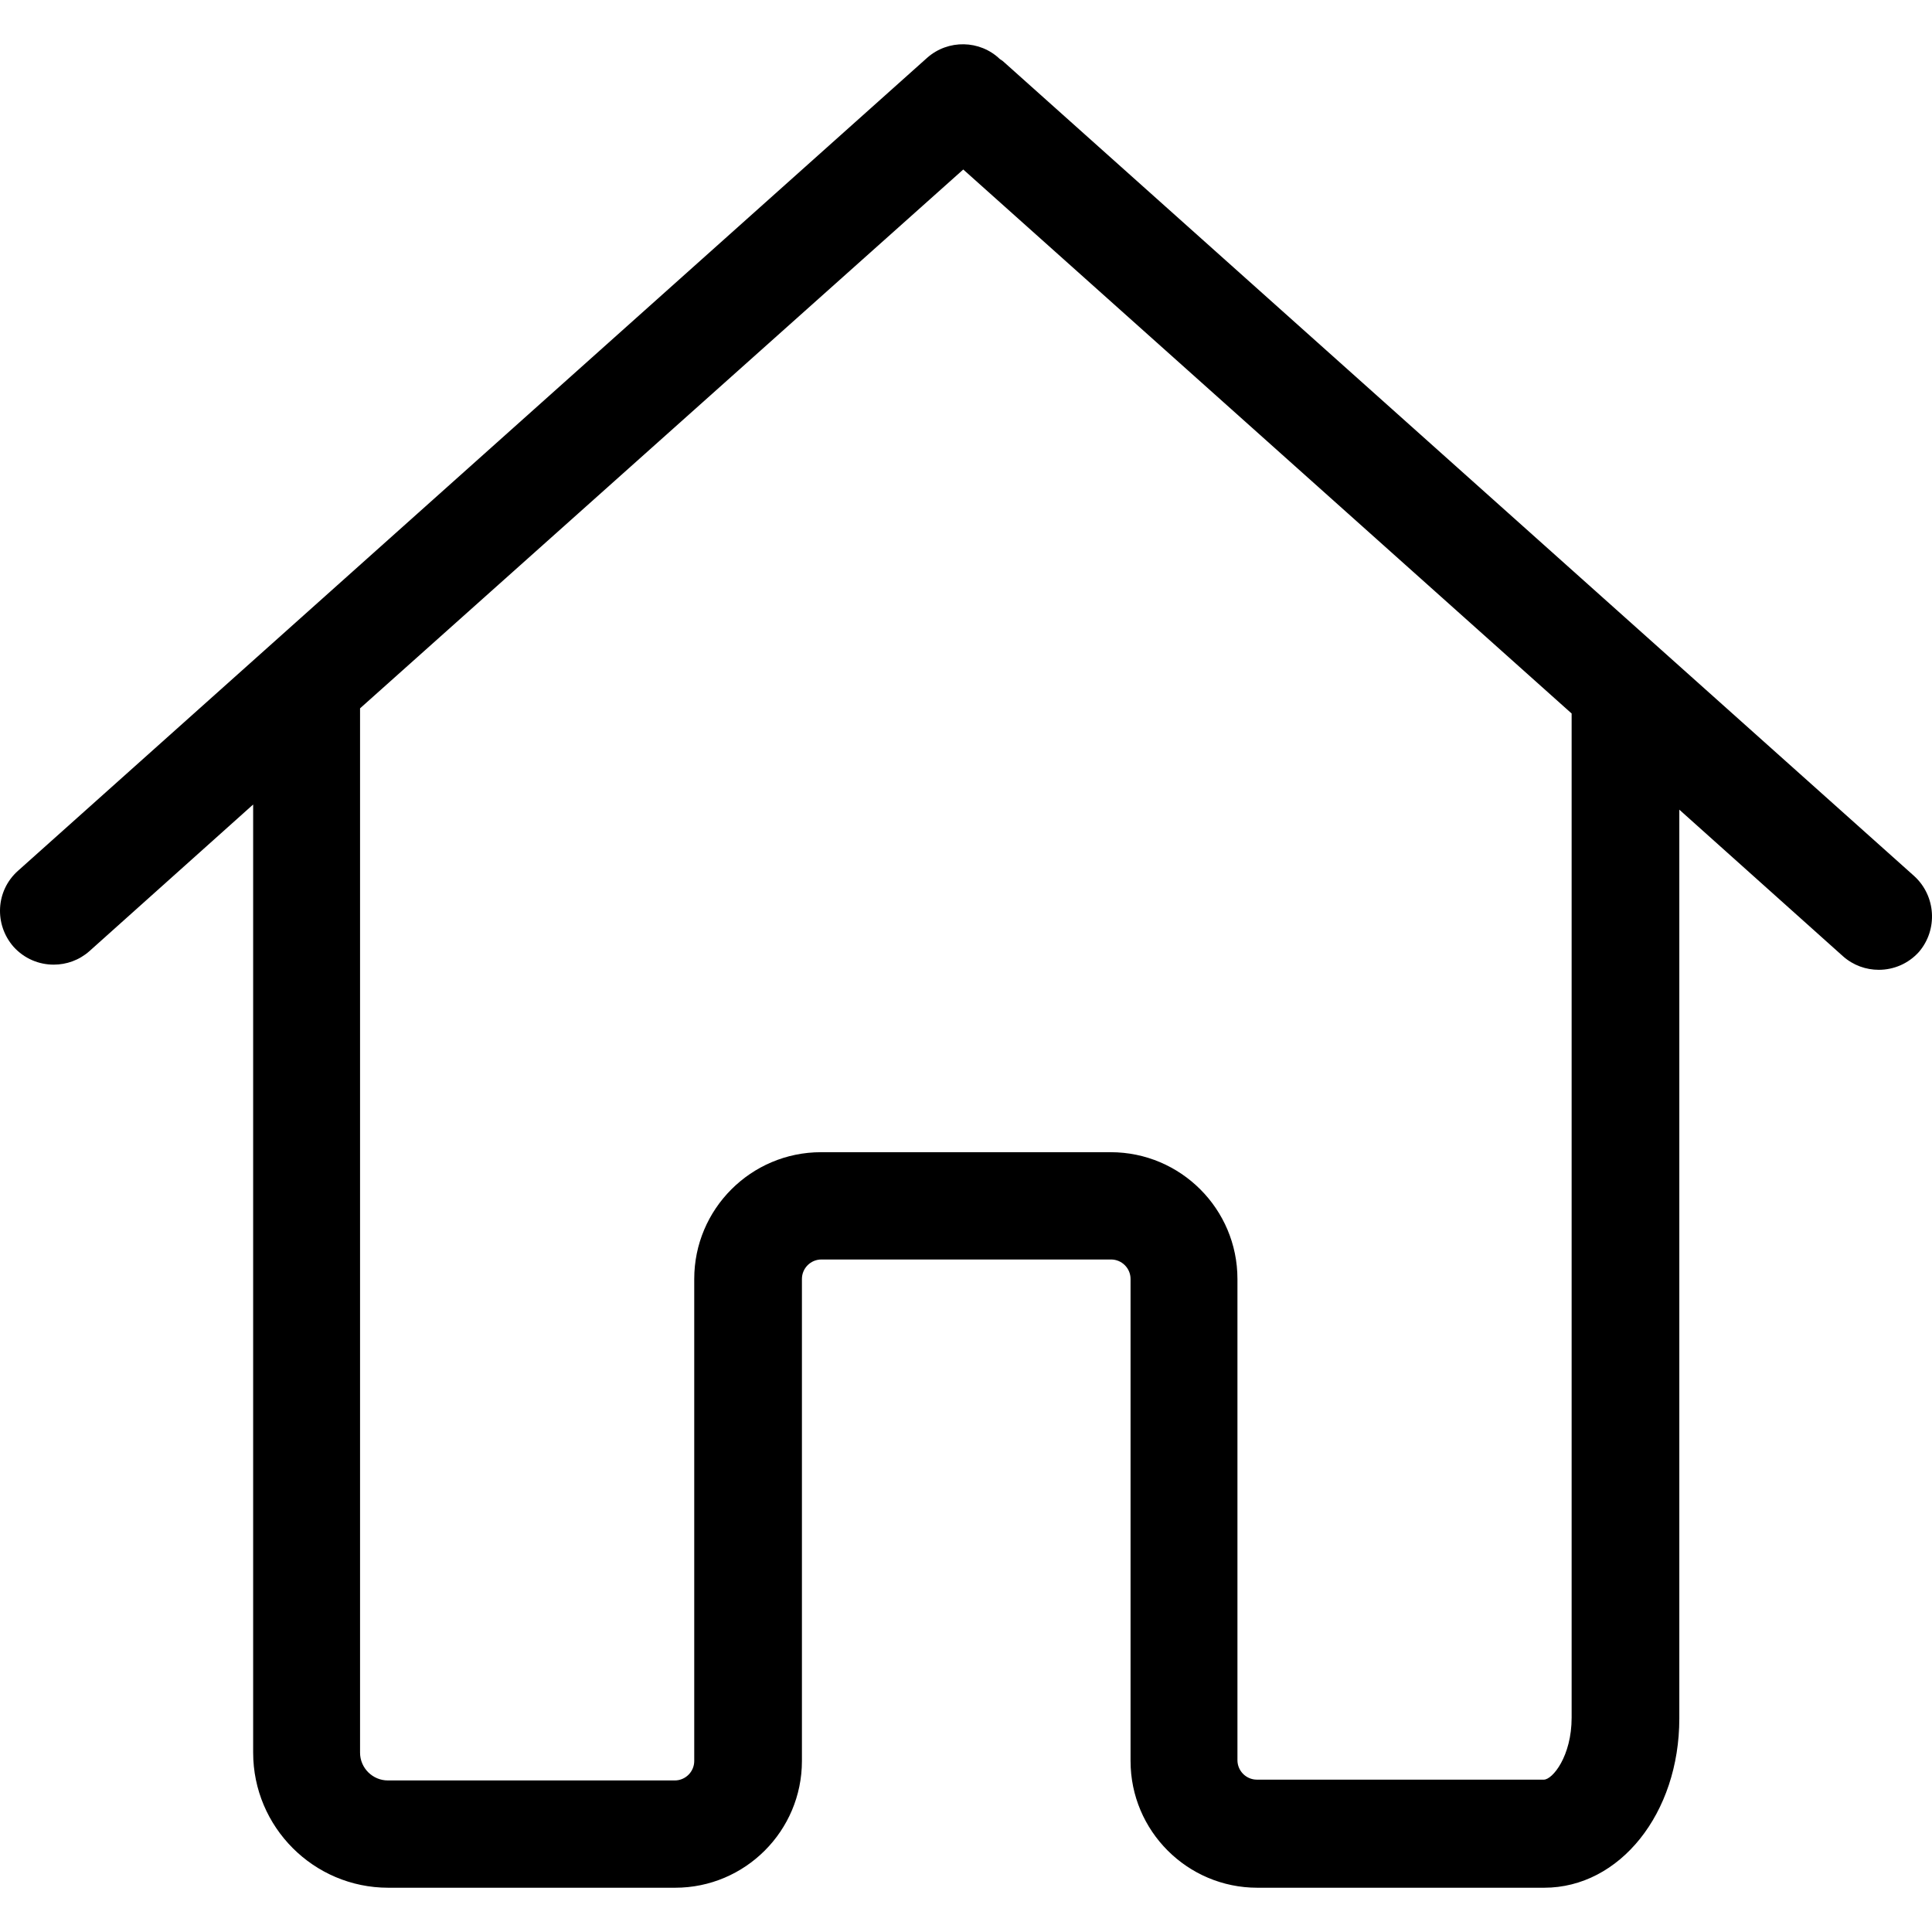
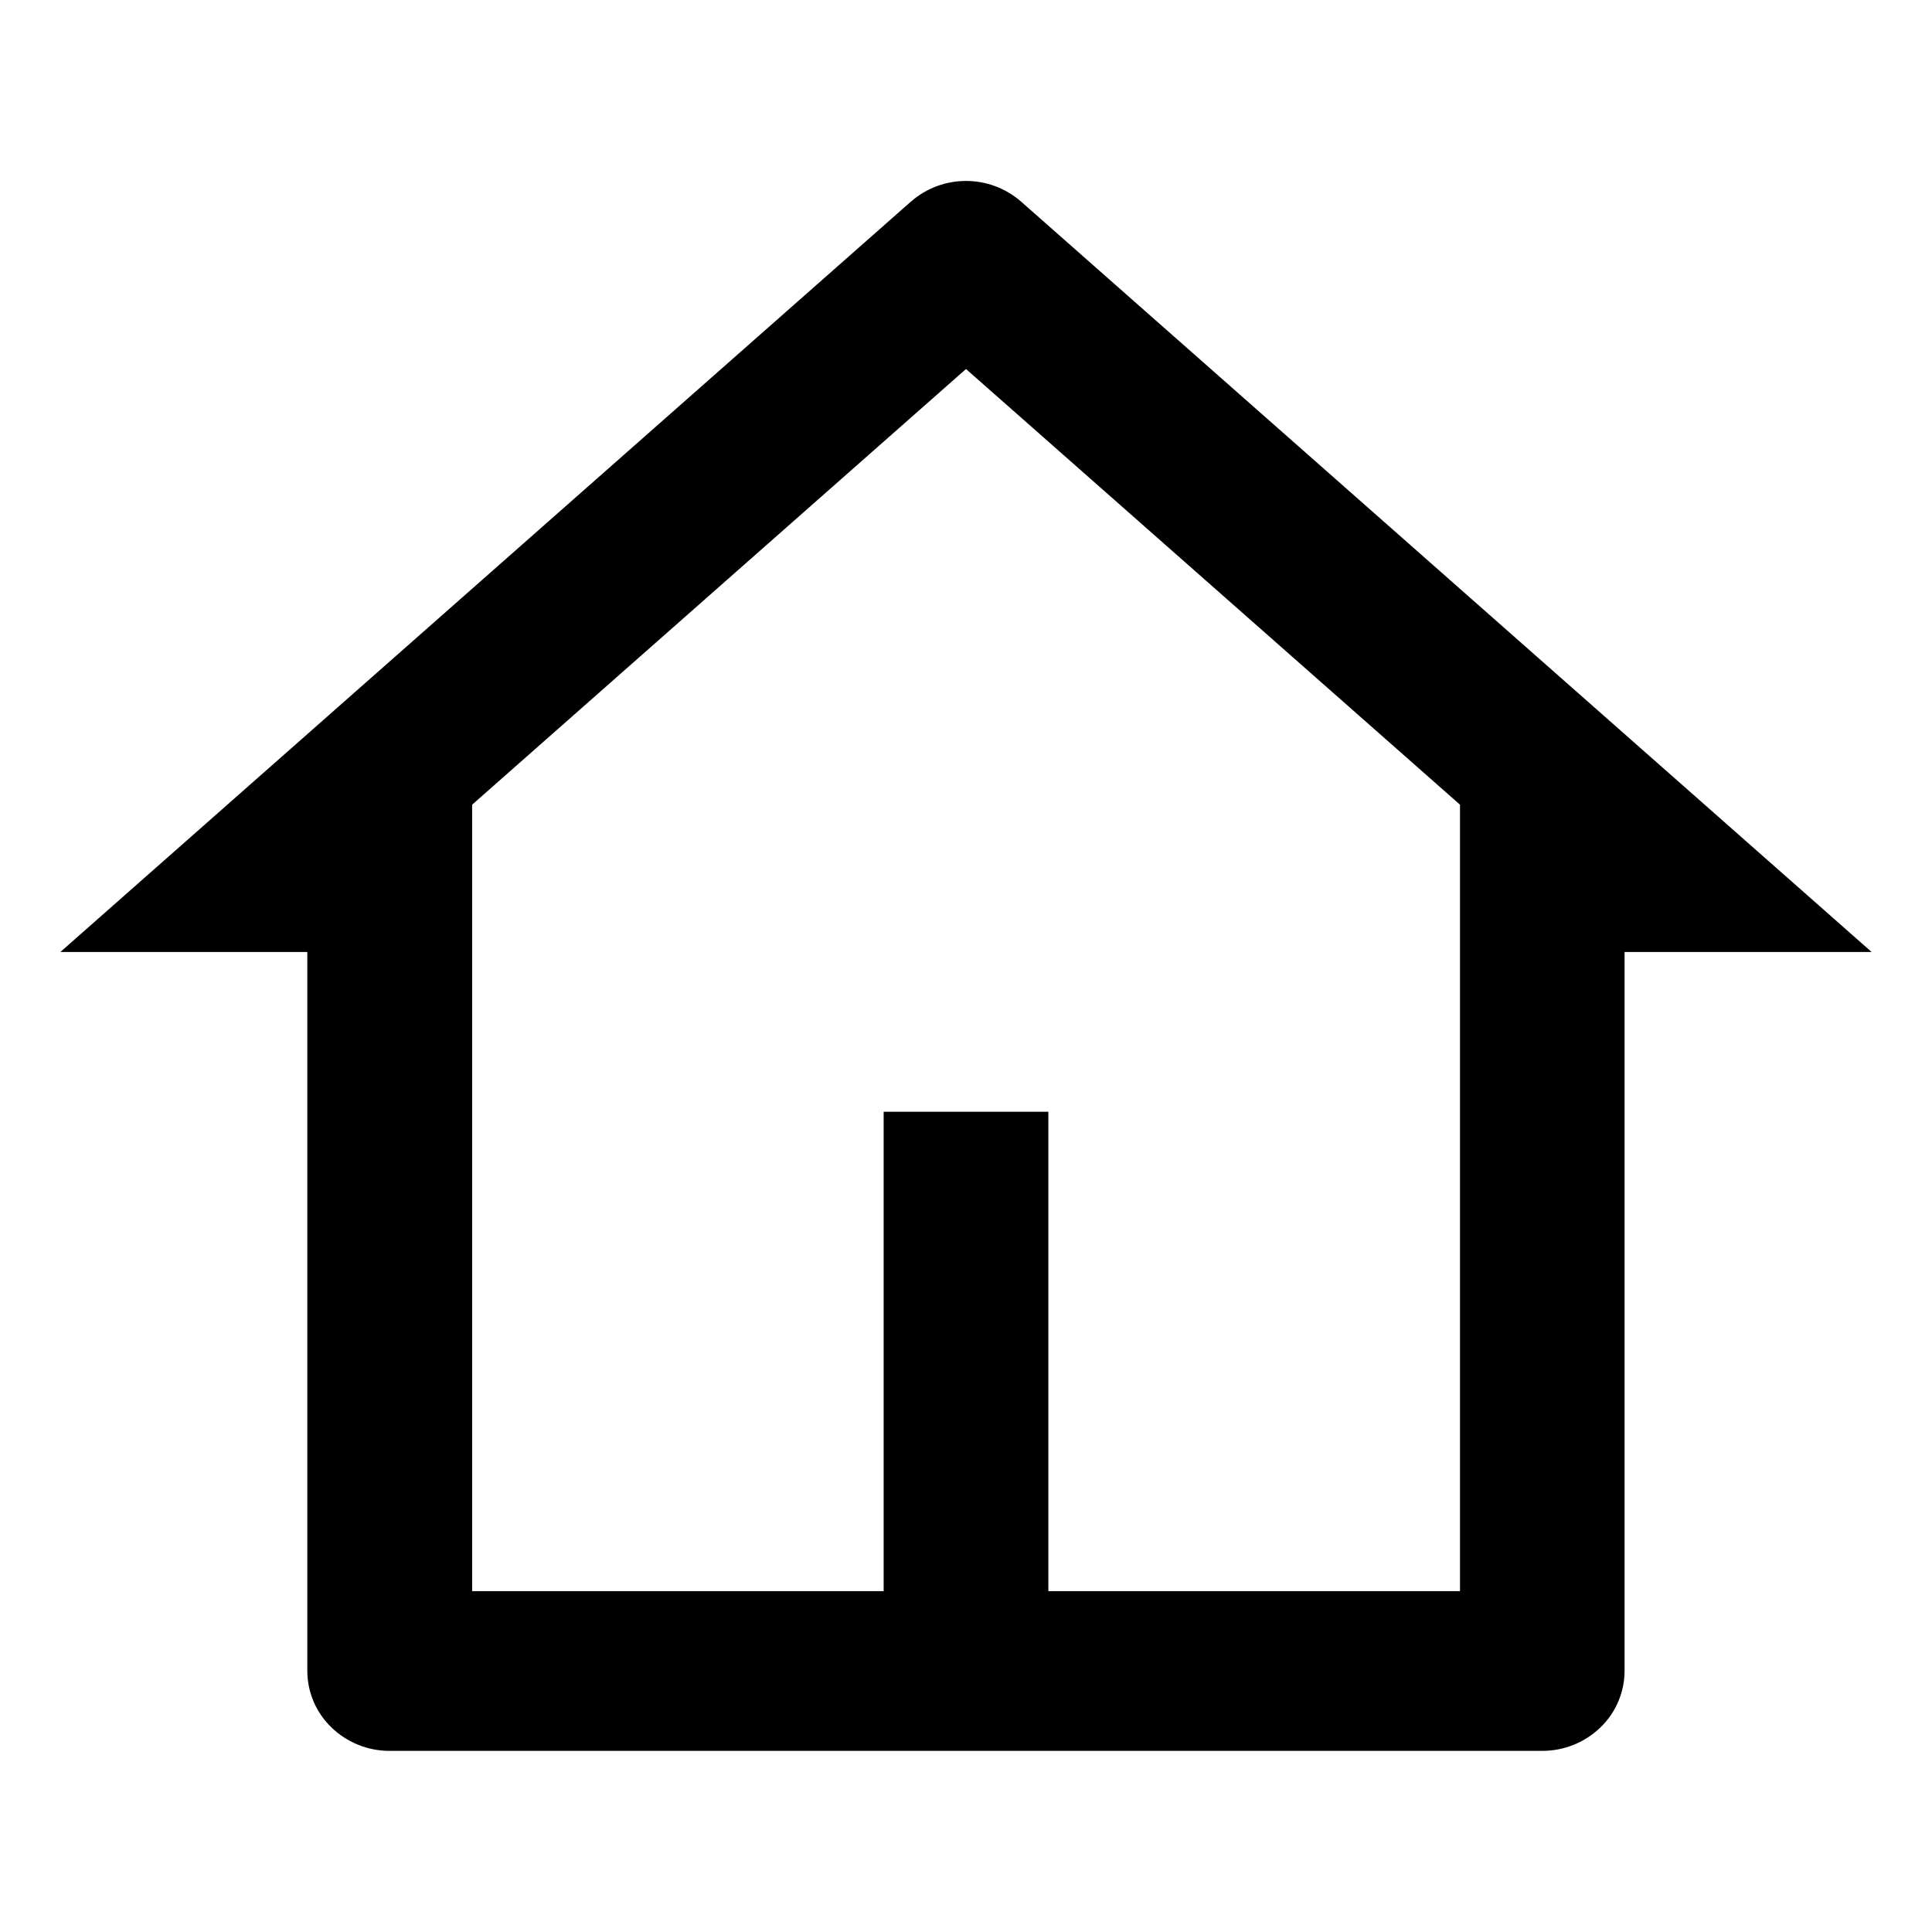
- <svg xmlns="http://www.w3.org/2000/svg" fill="#000000" height="800px" width="800px" version="1.1" id="Capa_1" viewBox="0 0 486.196 486.196" xml:space="preserve">
-   <g>
-     <path d="M481.708,220.456l-228.8-204.6c-0.4-0.4-0.8-0.7-1.3-1c-5-4.8-13-5-18.3-0.3l-228.8,204.6c-5.6,5-6,13.5-1.1,19.1   c2.7,3,6.4,4.5,10.1,4.5c3.2,0,6.4-1.1,9-3.4l41.2-36.9v7.2v106.8v124.6c0,18.7,15.2,34,34,34c0.3,0,0.5,0,0.8,0s0.5,0,0.8,0h70.6   c17.6,0,31.9-14.3,31.9-31.9v-121.3c0-2.7,2.2-4.9,4.9-4.9h72.9c2.7,0,4.9,2.2,4.9,4.9v121.3c0,17.6,14.3,31.9,31.9,31.9h72.2   c19,0,34-18.7,34-42.6v-111.2v-34v-83.5l41.2,36.9c2.6,2.3,5.8,3.4,9,3.4c3.7,0,7.4-1.5,10.1-4.5   C487.708,233.956,487.208,225.456,481.708,220.456z M395.508,287.156v34v111.1c0,9.7-4.8,15.6-7,15.6h-72.2c-2.7,0-4.9-2.2-4.9-4.9   v-121.1c0-17.6-14.3-31.9-31.9-31.9h-72.9c-17.6,0-31.9,14.3-31.9,31.9v121.3c0,2.7-2.2,4.9-4.9,4.9h-70.6c-0.3,0-0.5,0-0.8,0   s-0.5,0-0.8,0c-3.8,0-7-3.1-7-7v-124.7v-106.8v-31.3l151.8-135.6l153.1,136.9L395.508,287.156L395.508,287.156z" />
-   </g>
+ <svg xmlns="http://www.w3.org/2000/svg" width="16" height="16" viewBox="0 0 16 16" fill="currentFill">
+   <path d="M12.773 14.5H3.227a.692.692 0 0 1-.482-.194.652.652 0 0 1-.2-.468V7.884H.5l7.041-6.212a.694.694 0 0 1 .918 0L15.5 7.884h-2.046v5.954a.652.652 0 0 1-.2.468.692.692 0 0 1-.481.194Zm-4.091-1.323h3.409V6.664L8 3.056 3.91 6.664v6.513h3.408v-3.97h1.364v3.97Z">
+     </path>
</svg>
